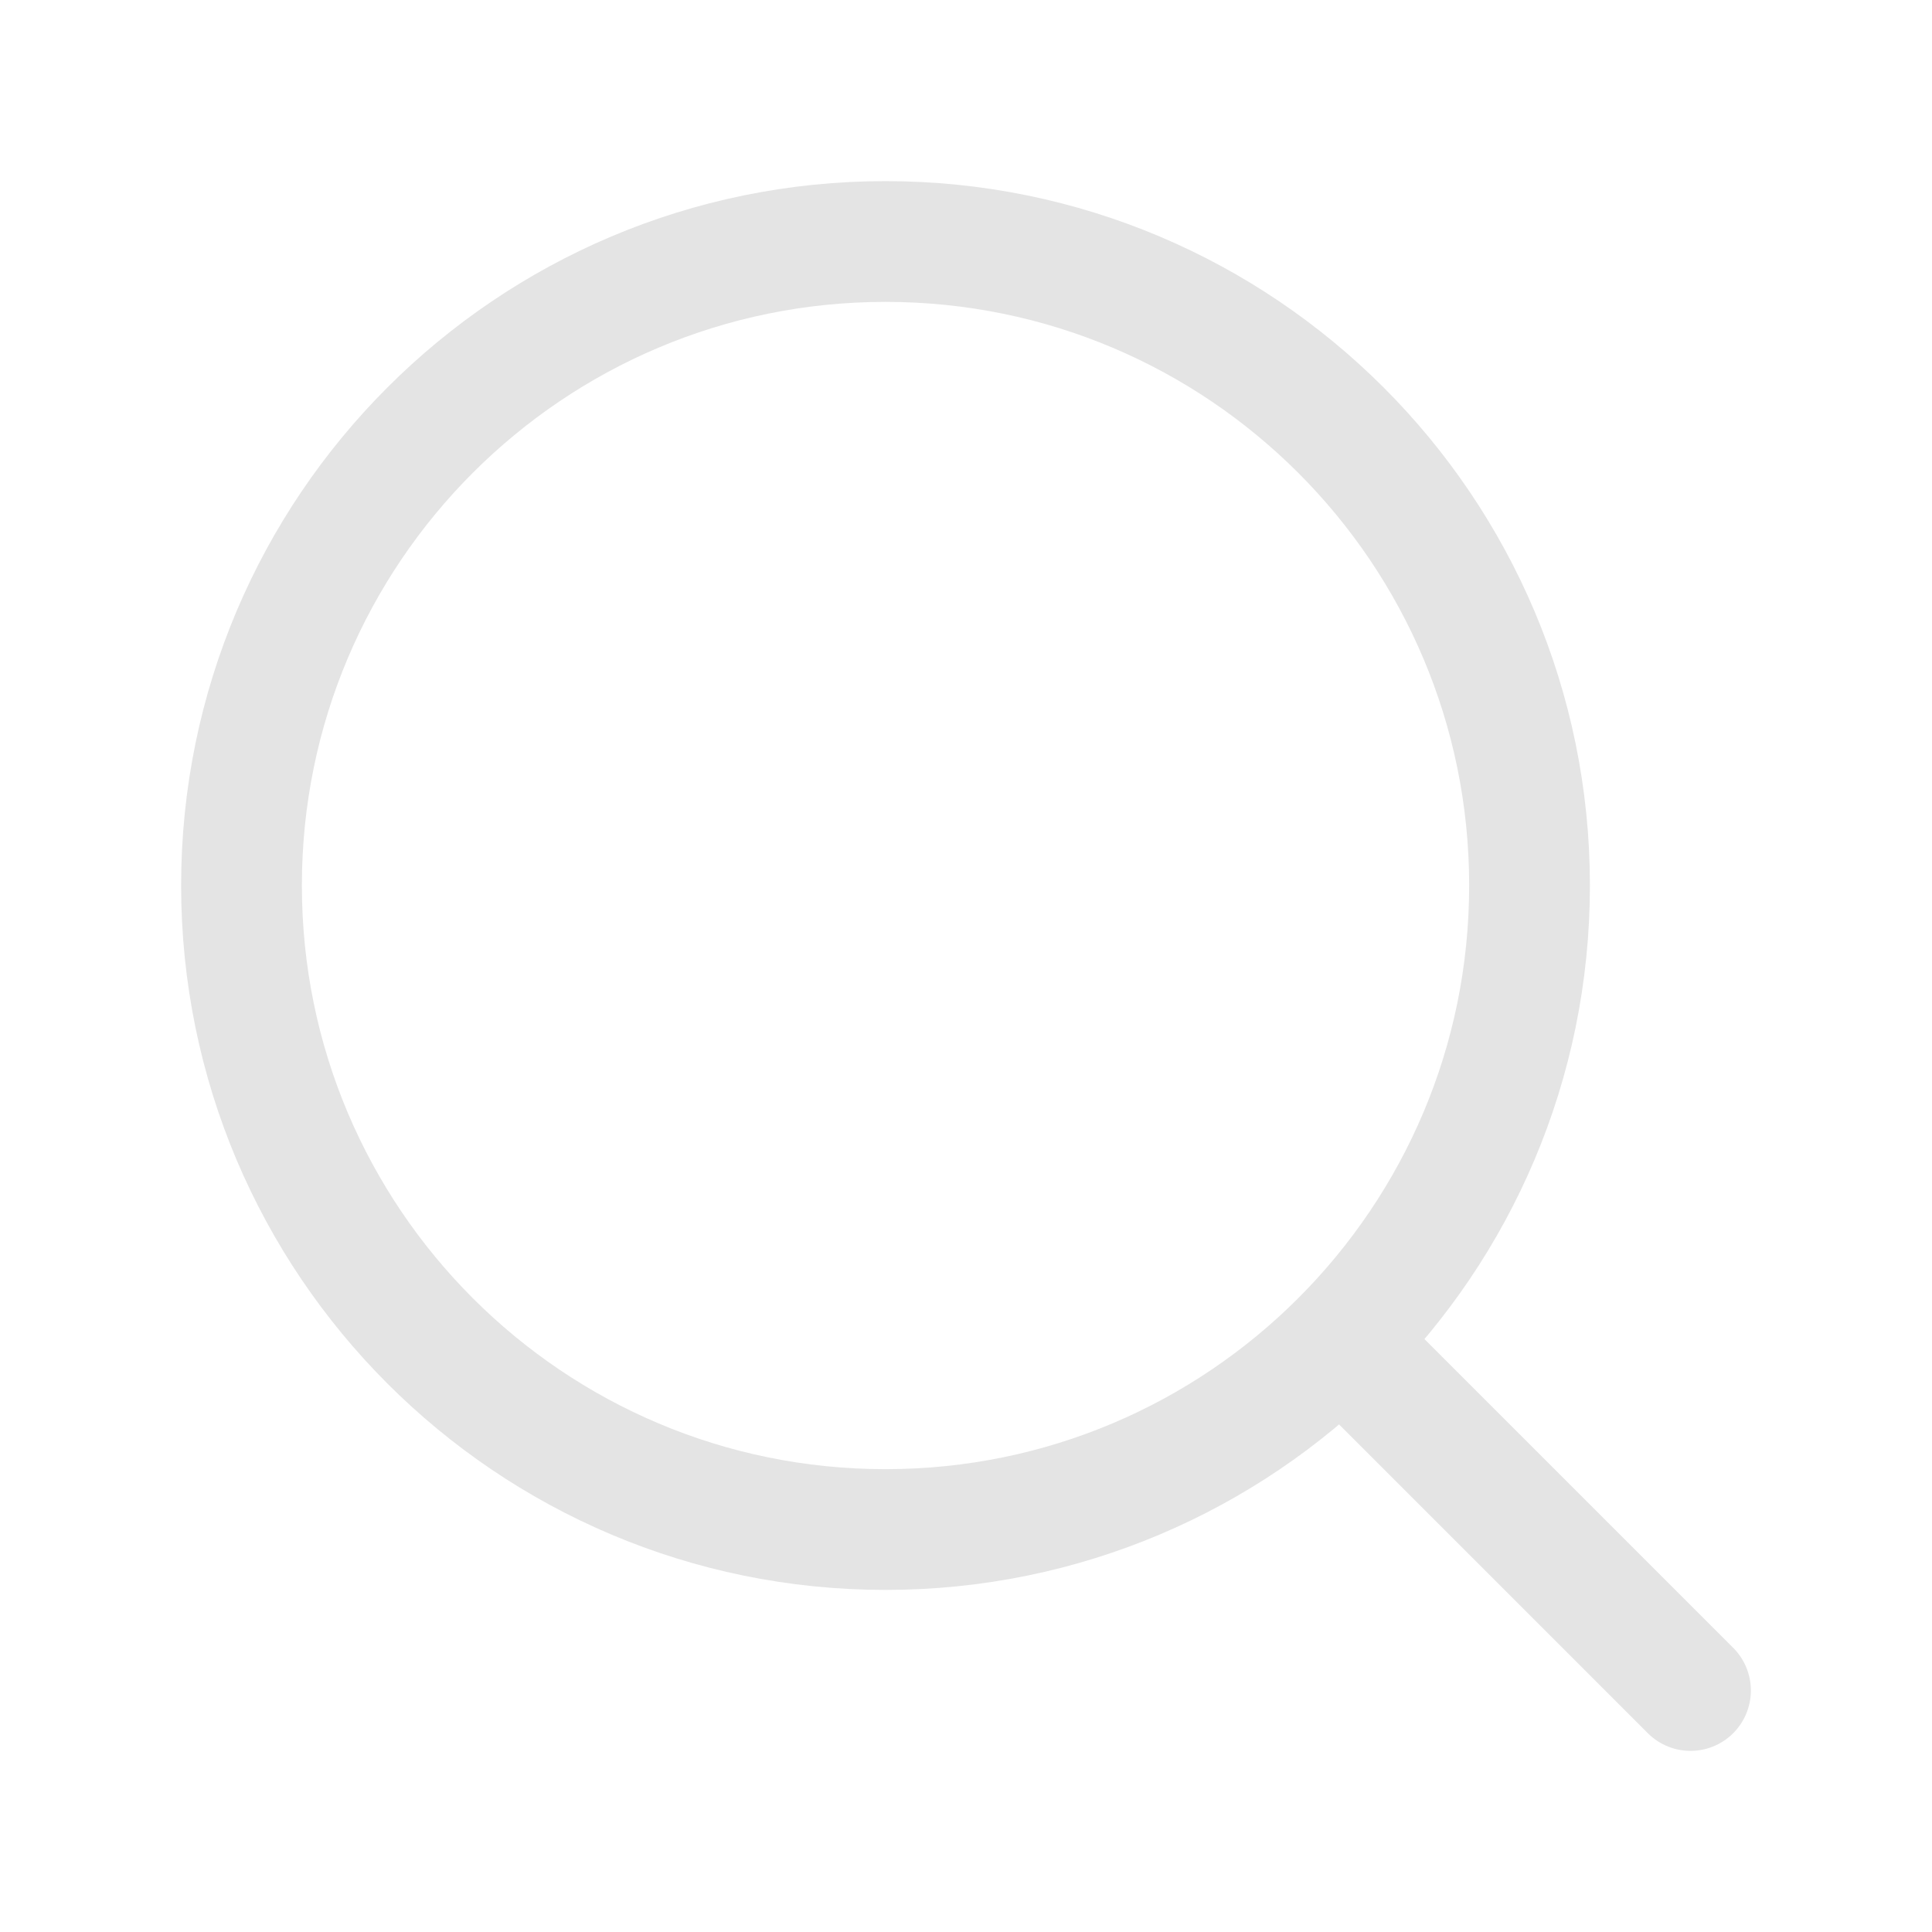
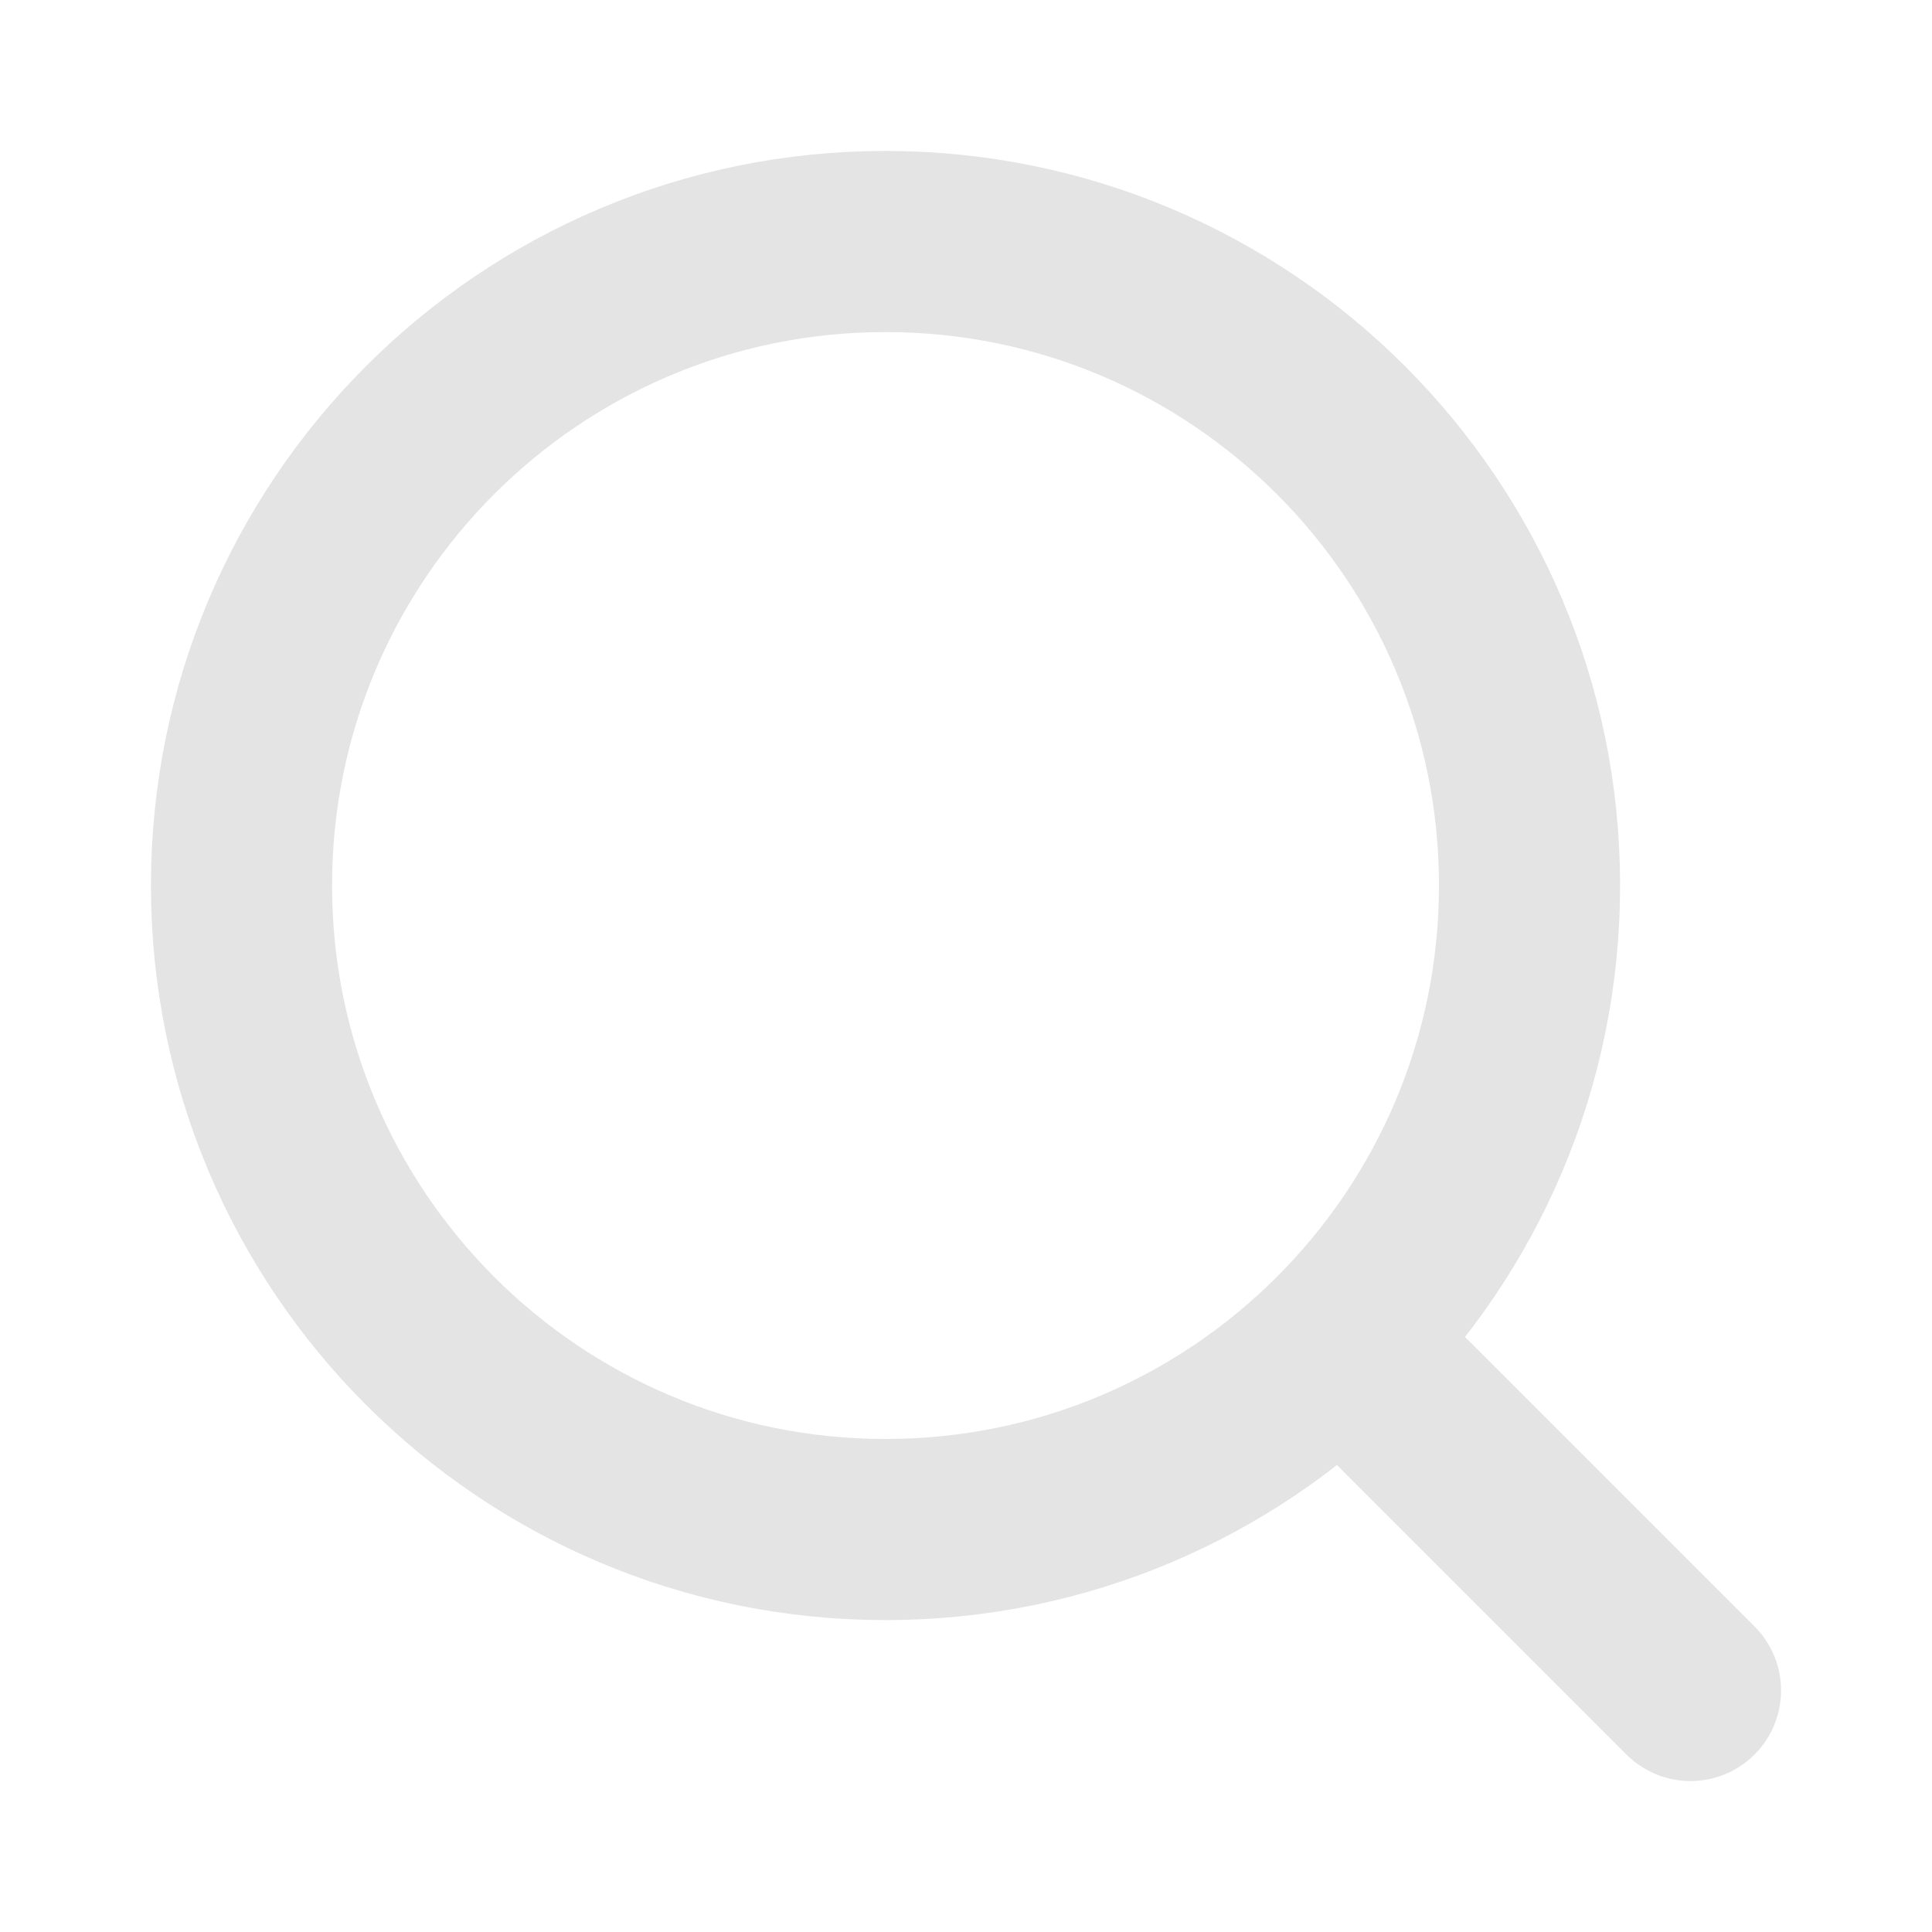
- <svg xmlns="http://www.w3.org/2000/svg" preserveAspectRatio="none" overflow="visible" style="display: block;" width="16" height="16" viewBox="0 0 16 16" fill="none">
+ <svg xmlns="http://www.w3.org/2000/svg" stroke-width="1.5" preserveAspectRatio="none" overflow="visible" style="display: block;" width="16" height="16" viewBox="0 0 16 16" fill="none">
  <g id="Hugeicons / Search01Icon / Stroke Rounded">
    <path id="Vector" d="M11.333 11.333L14 14" stroke-linecap="round" stroke-linejoin="round" stroke="#E4E4E4" />
    <path id="Vector_2" d="M12.667 7.333C12.667 4.388 10.279 2 7.333 2C4.388 2 2 4.388 2 7.333C2 10.279 4.388 12.667 7.333 12.667C10.279 12.667 12.667 10.279 12.667 7.333Z" stroke-linecap="round" stroke-linejoin="round" stroke="#E4E4E4" />
  </g>
</svg>
